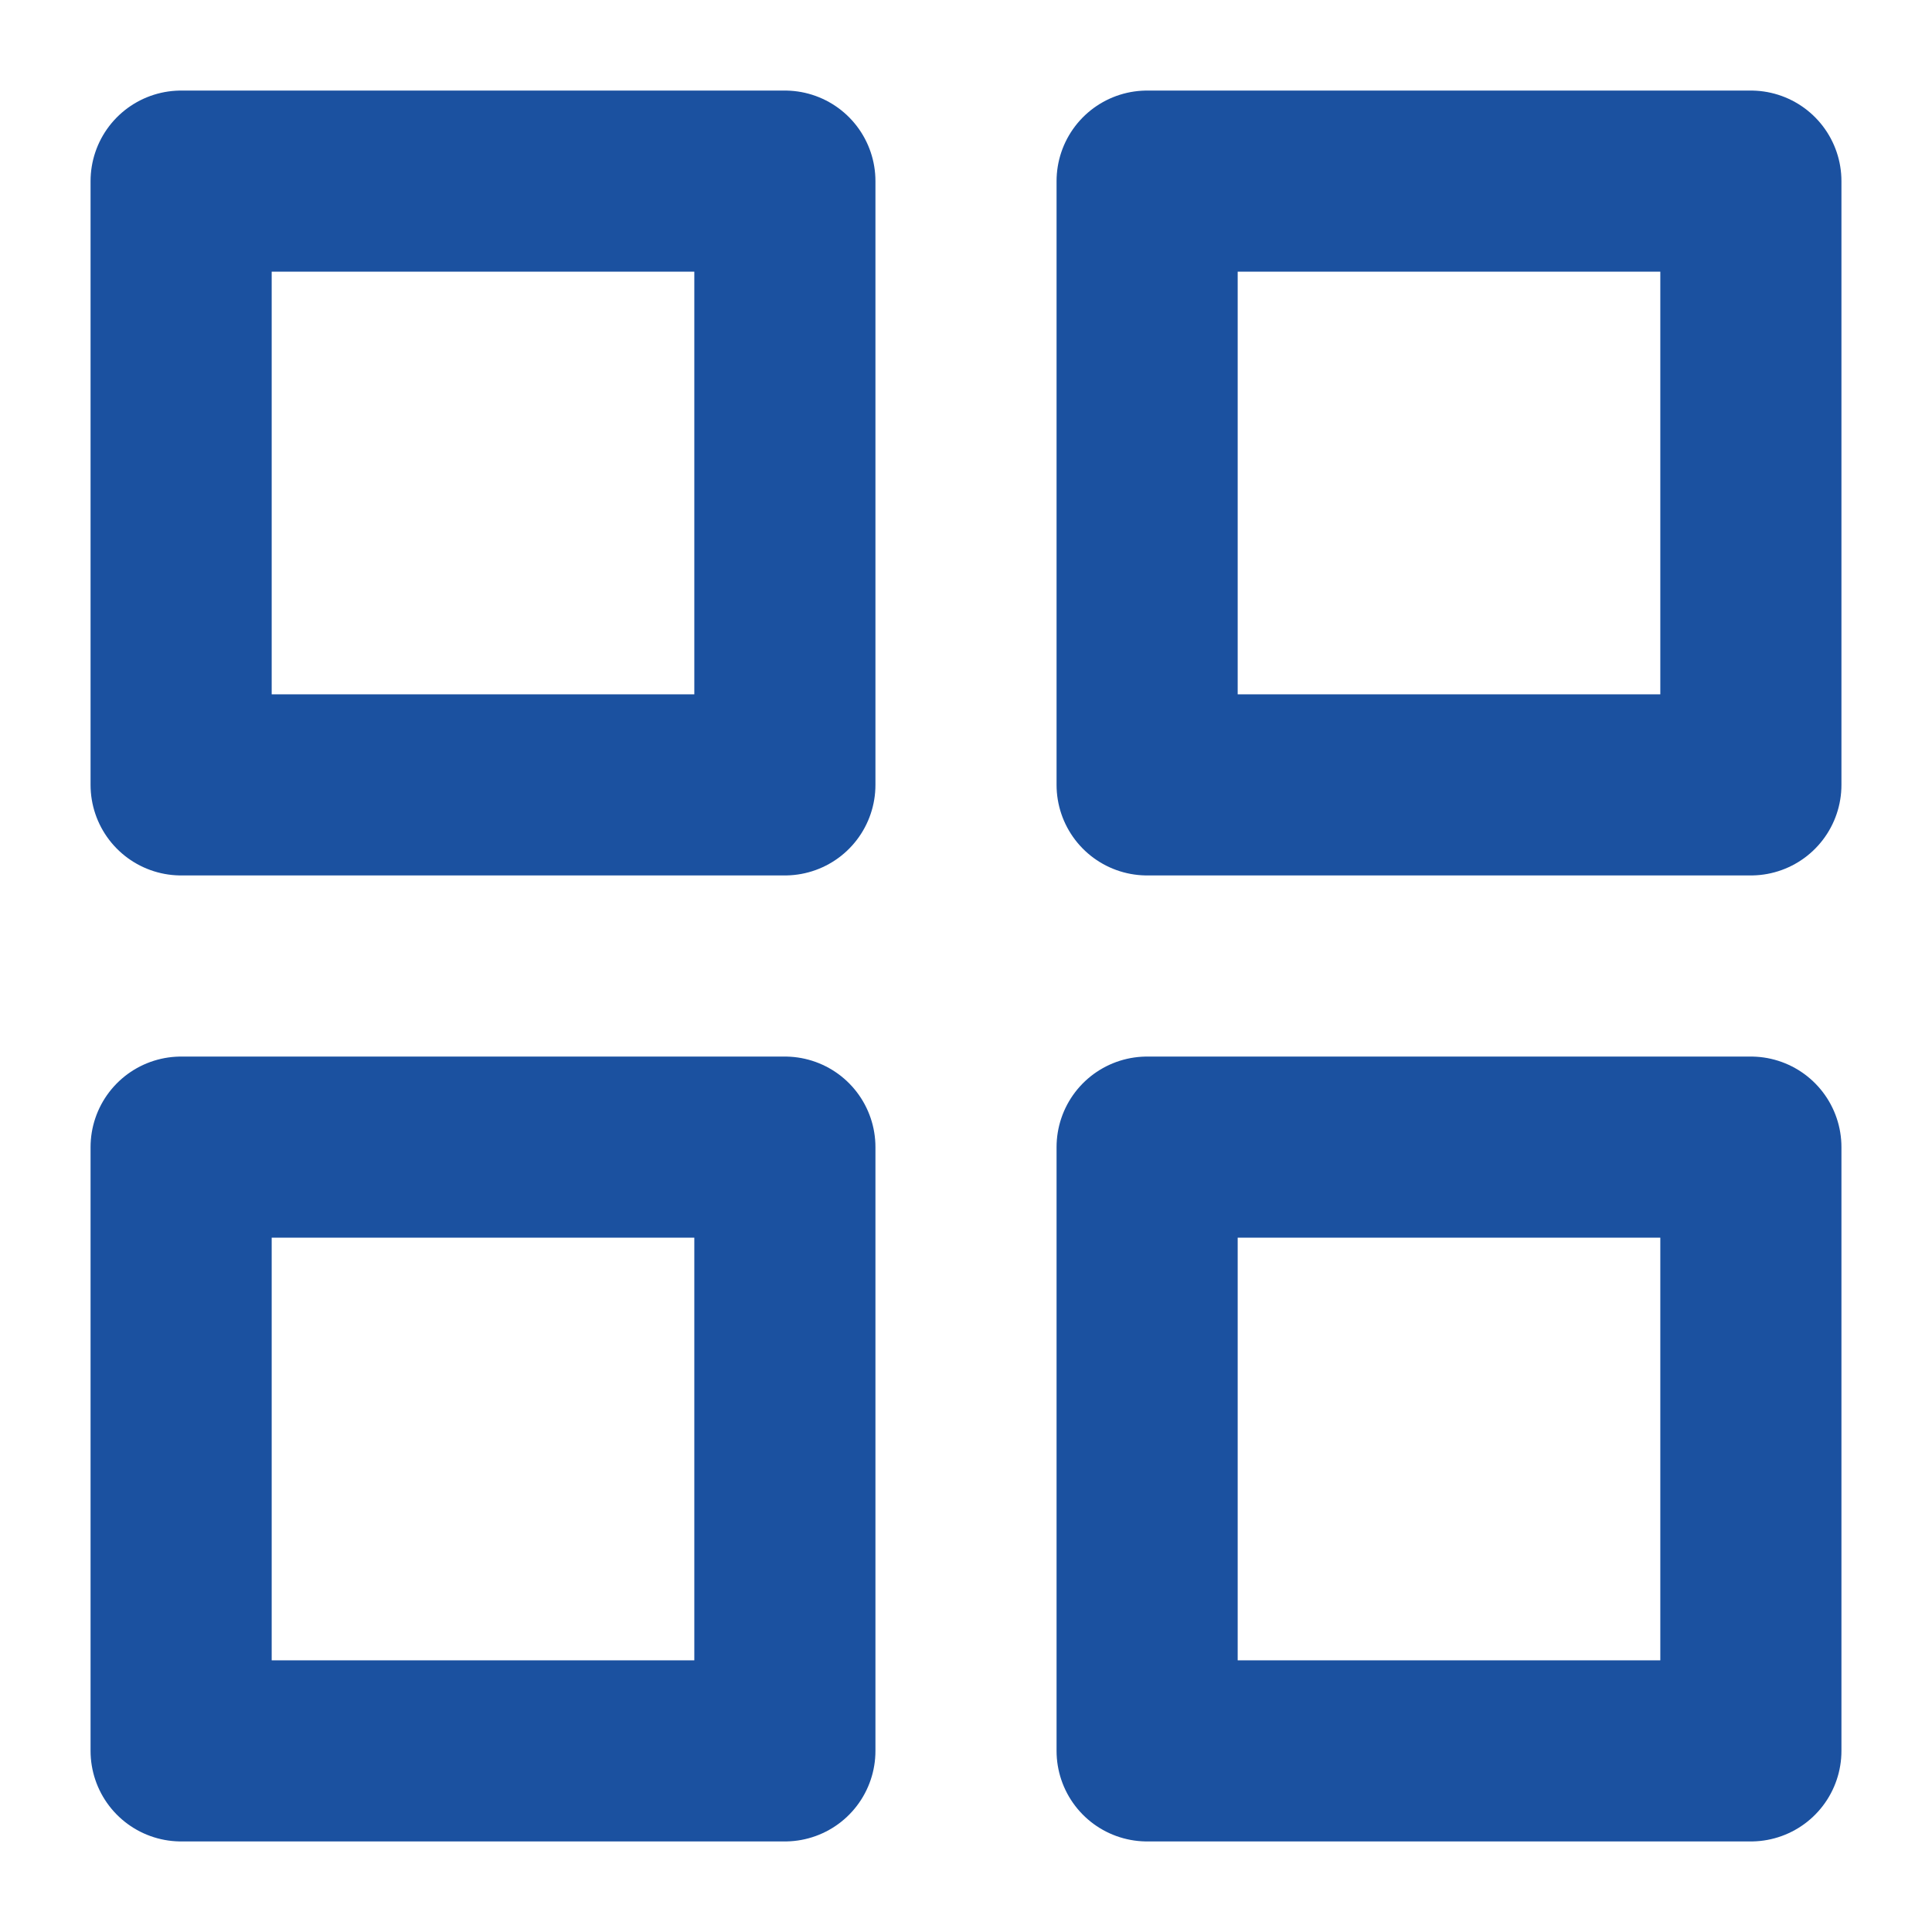
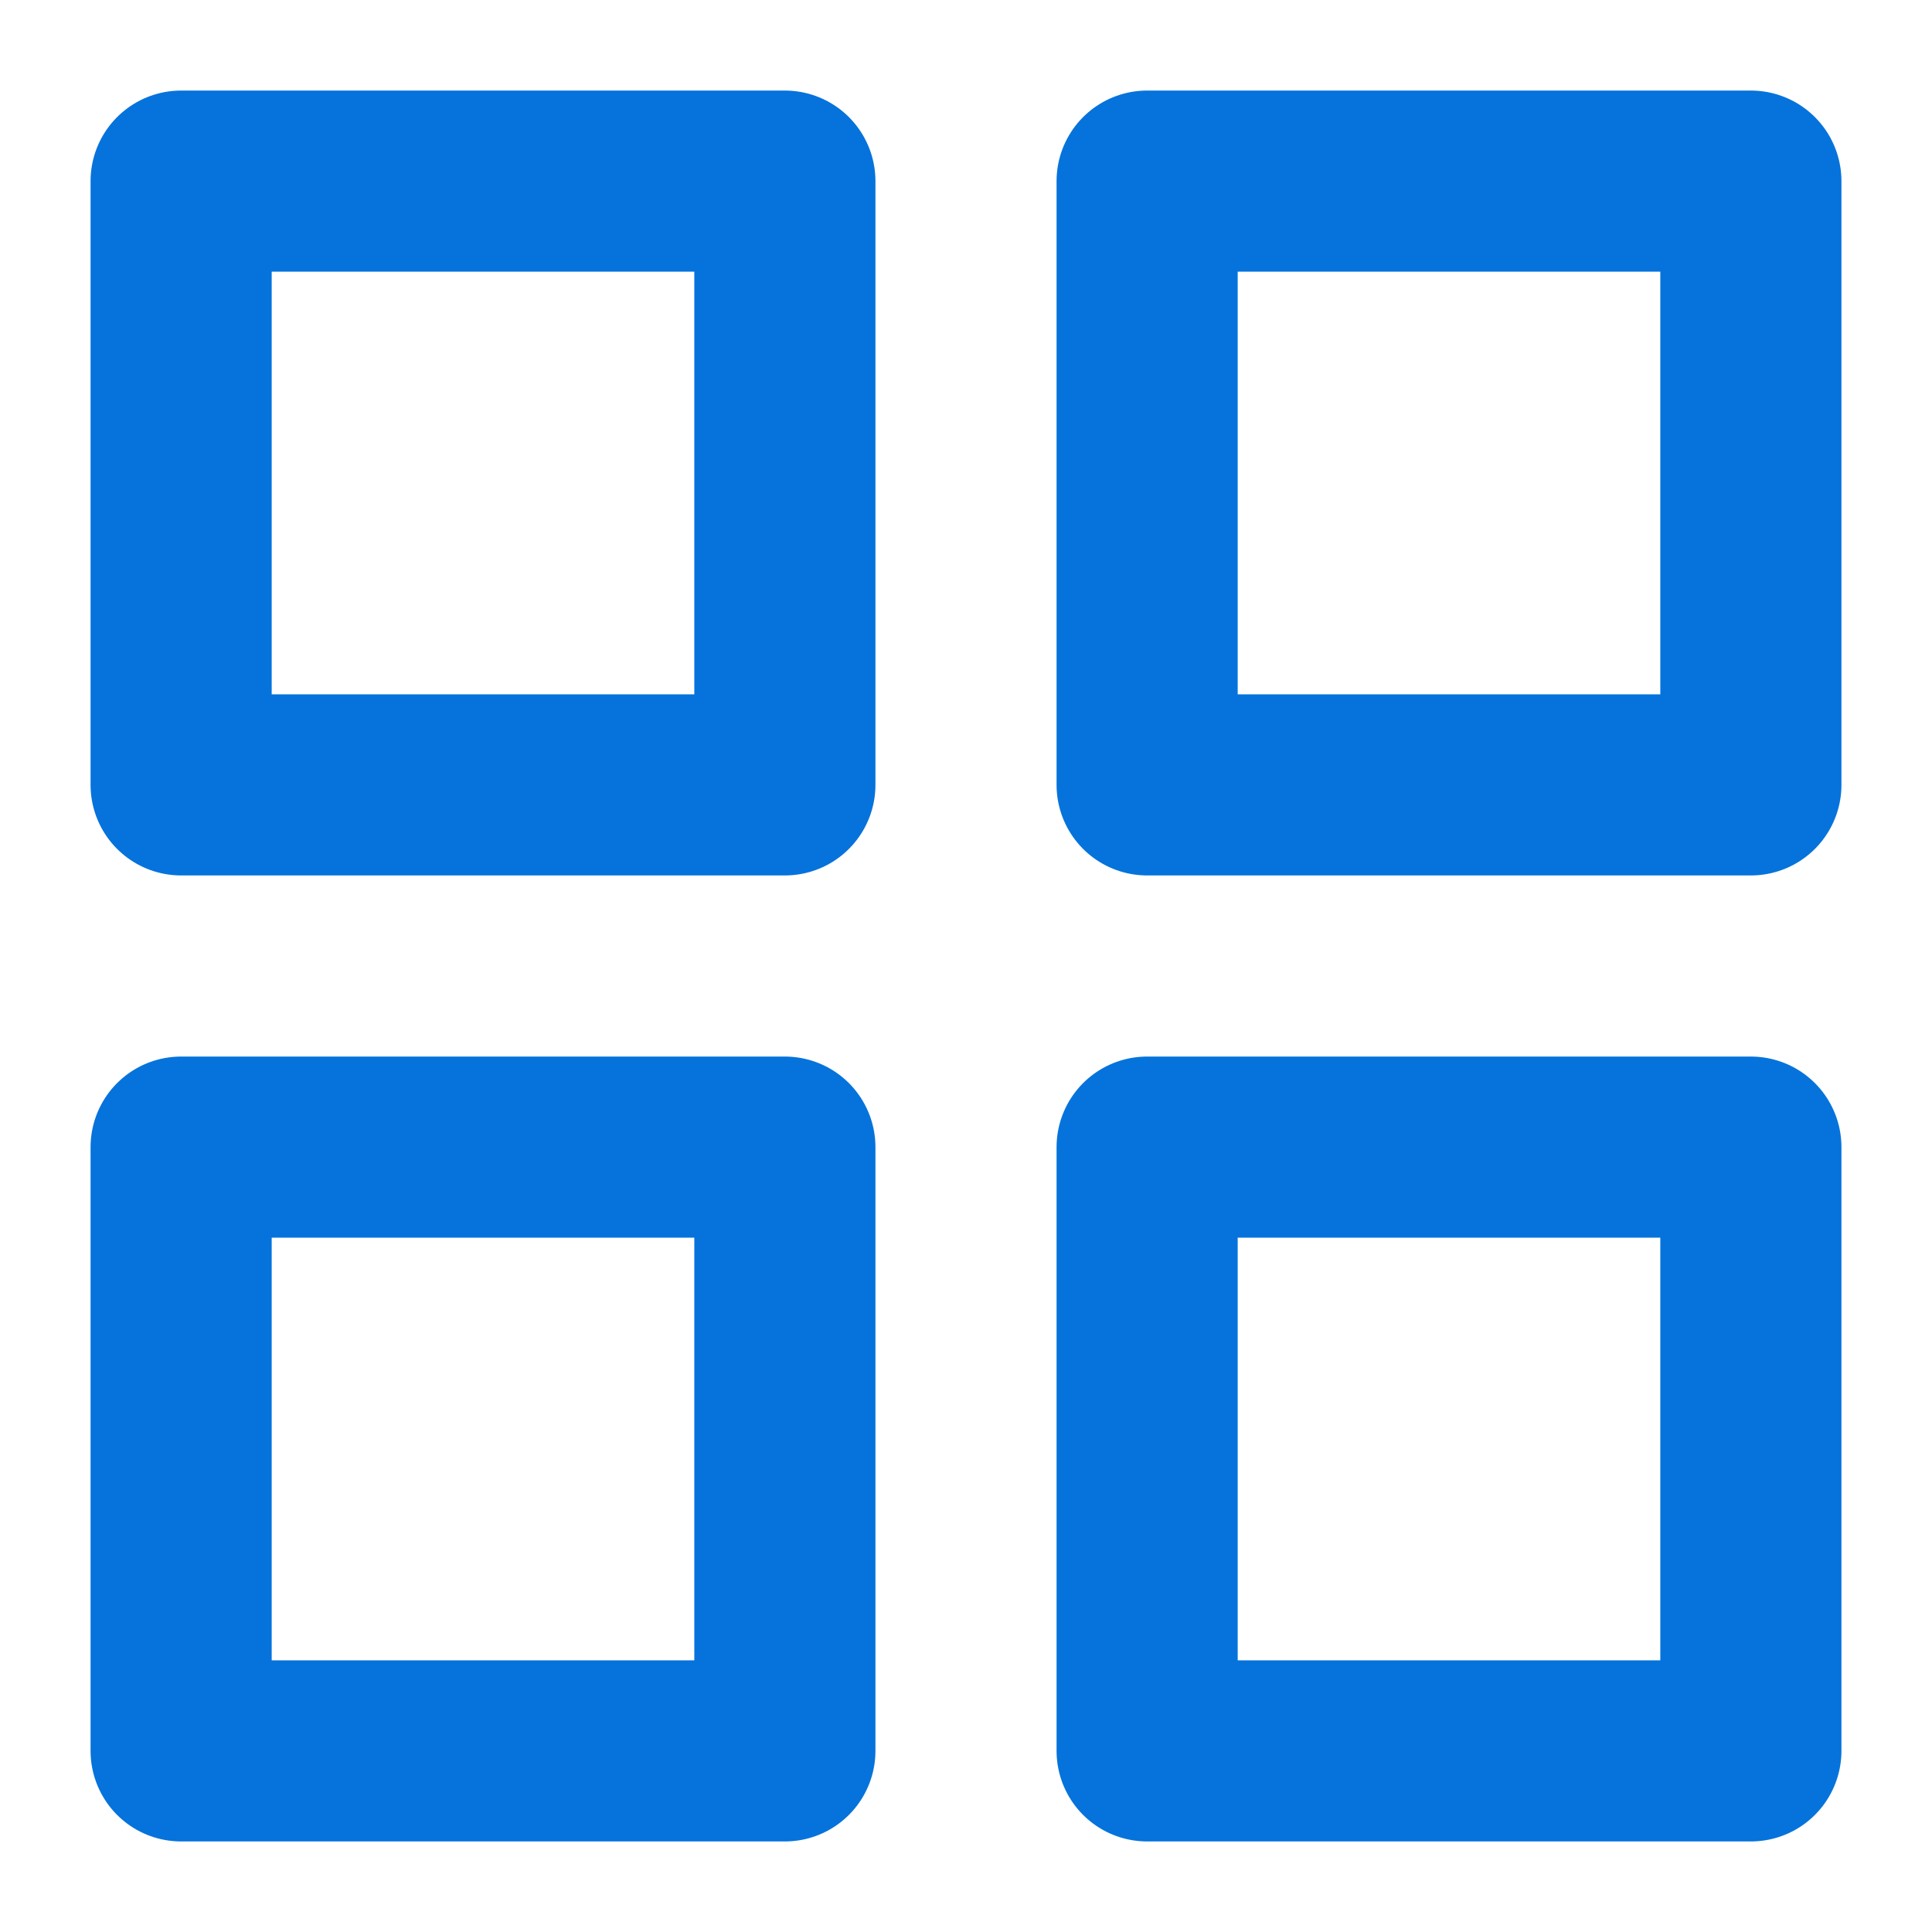
<svg xmlns="http://www.w3.org/2000/svg" width="16" height="16">
  <g>
-     <rect fill="none" height="5" stroke="#1b51a0" stroke-width="1.5" stroke-linecap="round" stroke-linejoin="round" width="5" x="1.5" y="1.5" id="svg_1" />
-     <rect fill="none" height="5" stroke="#1b51a0" stroke-width="1.5" stroke-linecap="round" stroke-linejoin="round" width="5" x="9.5" y="1.5" id="svg_2" />
-     <rect fill="none" height="5" stroke="#1b51a0" stroke-width="1.5" stroke-linecap="round" stroke-linejoin="round" width="5" x="9.5" y="9.5" id="svg_3" />
-     <rect fill="none" height="5" stroke="#1b51a0" stroke-width="1.5" stroke-linecap="round" stroke-linejoin="round" width="5" x="1.5" y="9.5" id="svg_4" />
+     <rect fill="none" height="5" stroke="#0573db" stroke-width="1.5" stroke-linecap="round" stroke-linejoin="round" width="5" x="1.5" y="1.5" id="svg_1" />
+     <rect fill="none" height="5" stroke="#0573db" stroke-width="1.5" stroke-linecap="round" stroke-linejoin="round" width="5" x="9.5" y="1.5" id="svg_2" />
+     <rect fill="none" height="5" stroke="#0573db" stroke-width="1.5" stroke-linecap="round" stroke-linejoin="round" width="5" x="9.5" y="9.5" id="svg_3" />
+     <rect fill="none" height="5" stroke="#0573db" stroke-width="1.5" stroke-linecap="round" stroke-linejoin="round" width="5" x="1.5" y="9.5" id="svg_4" />
  </g>
</svg>
